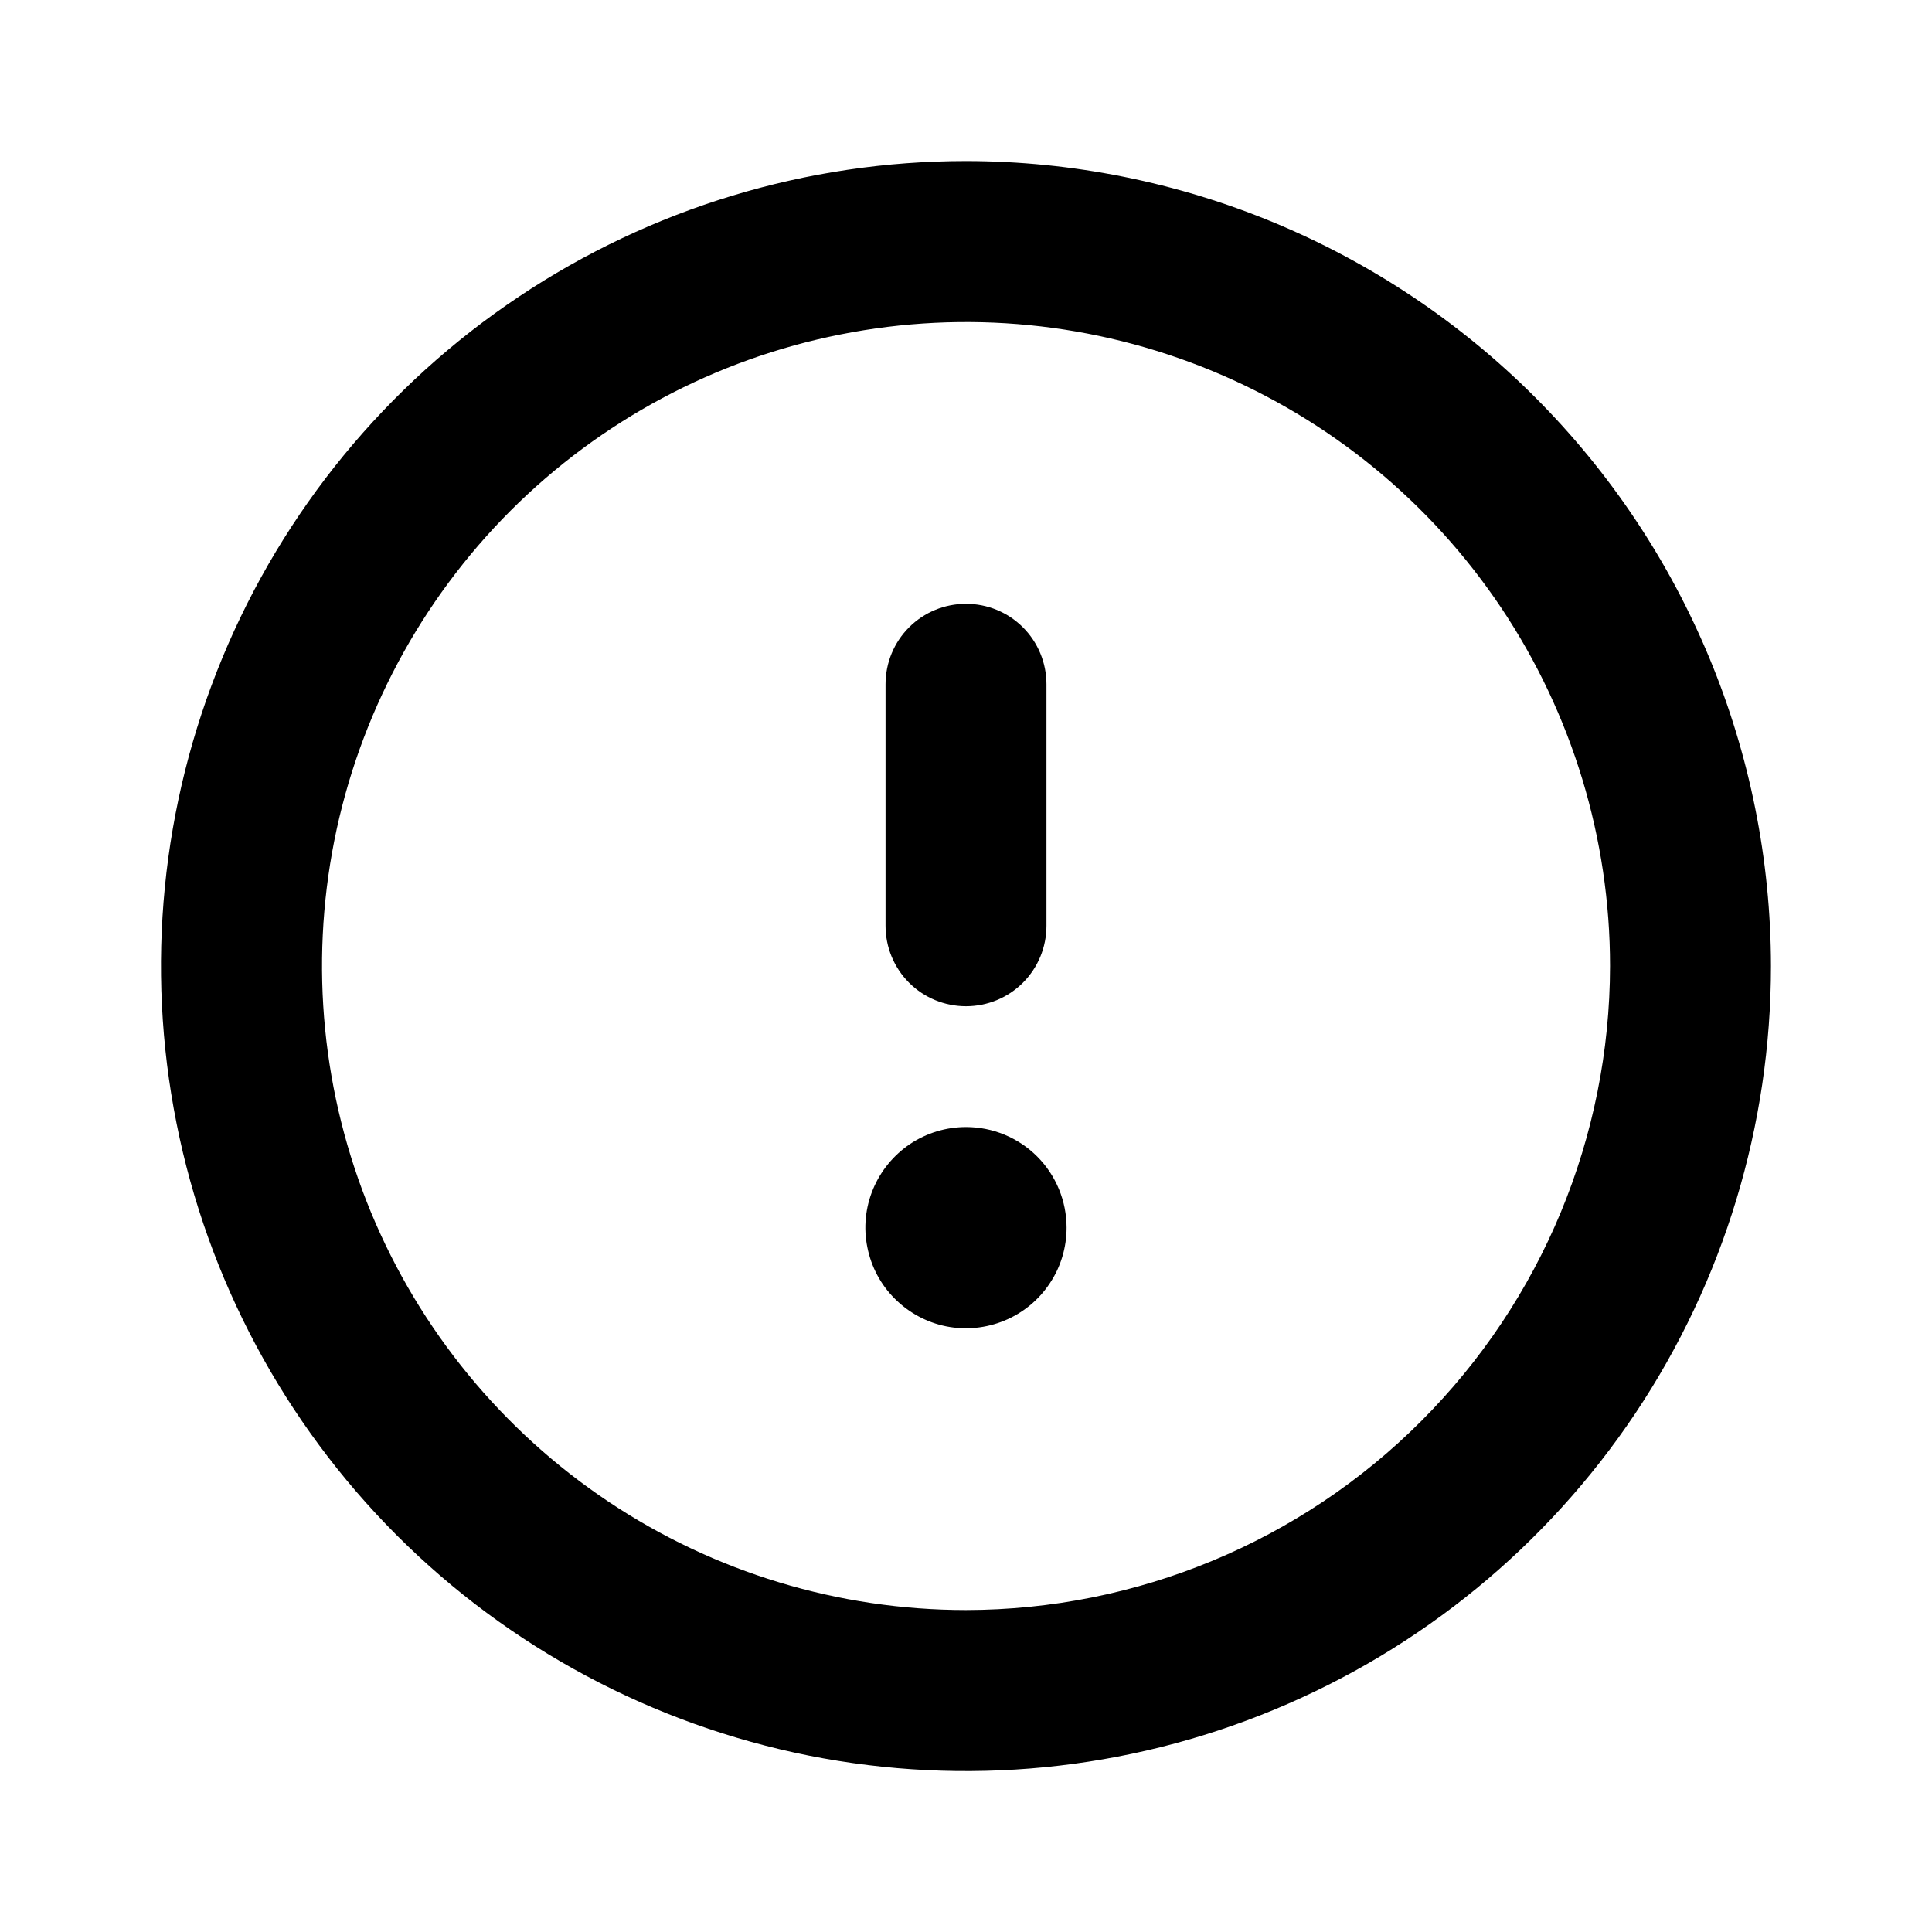
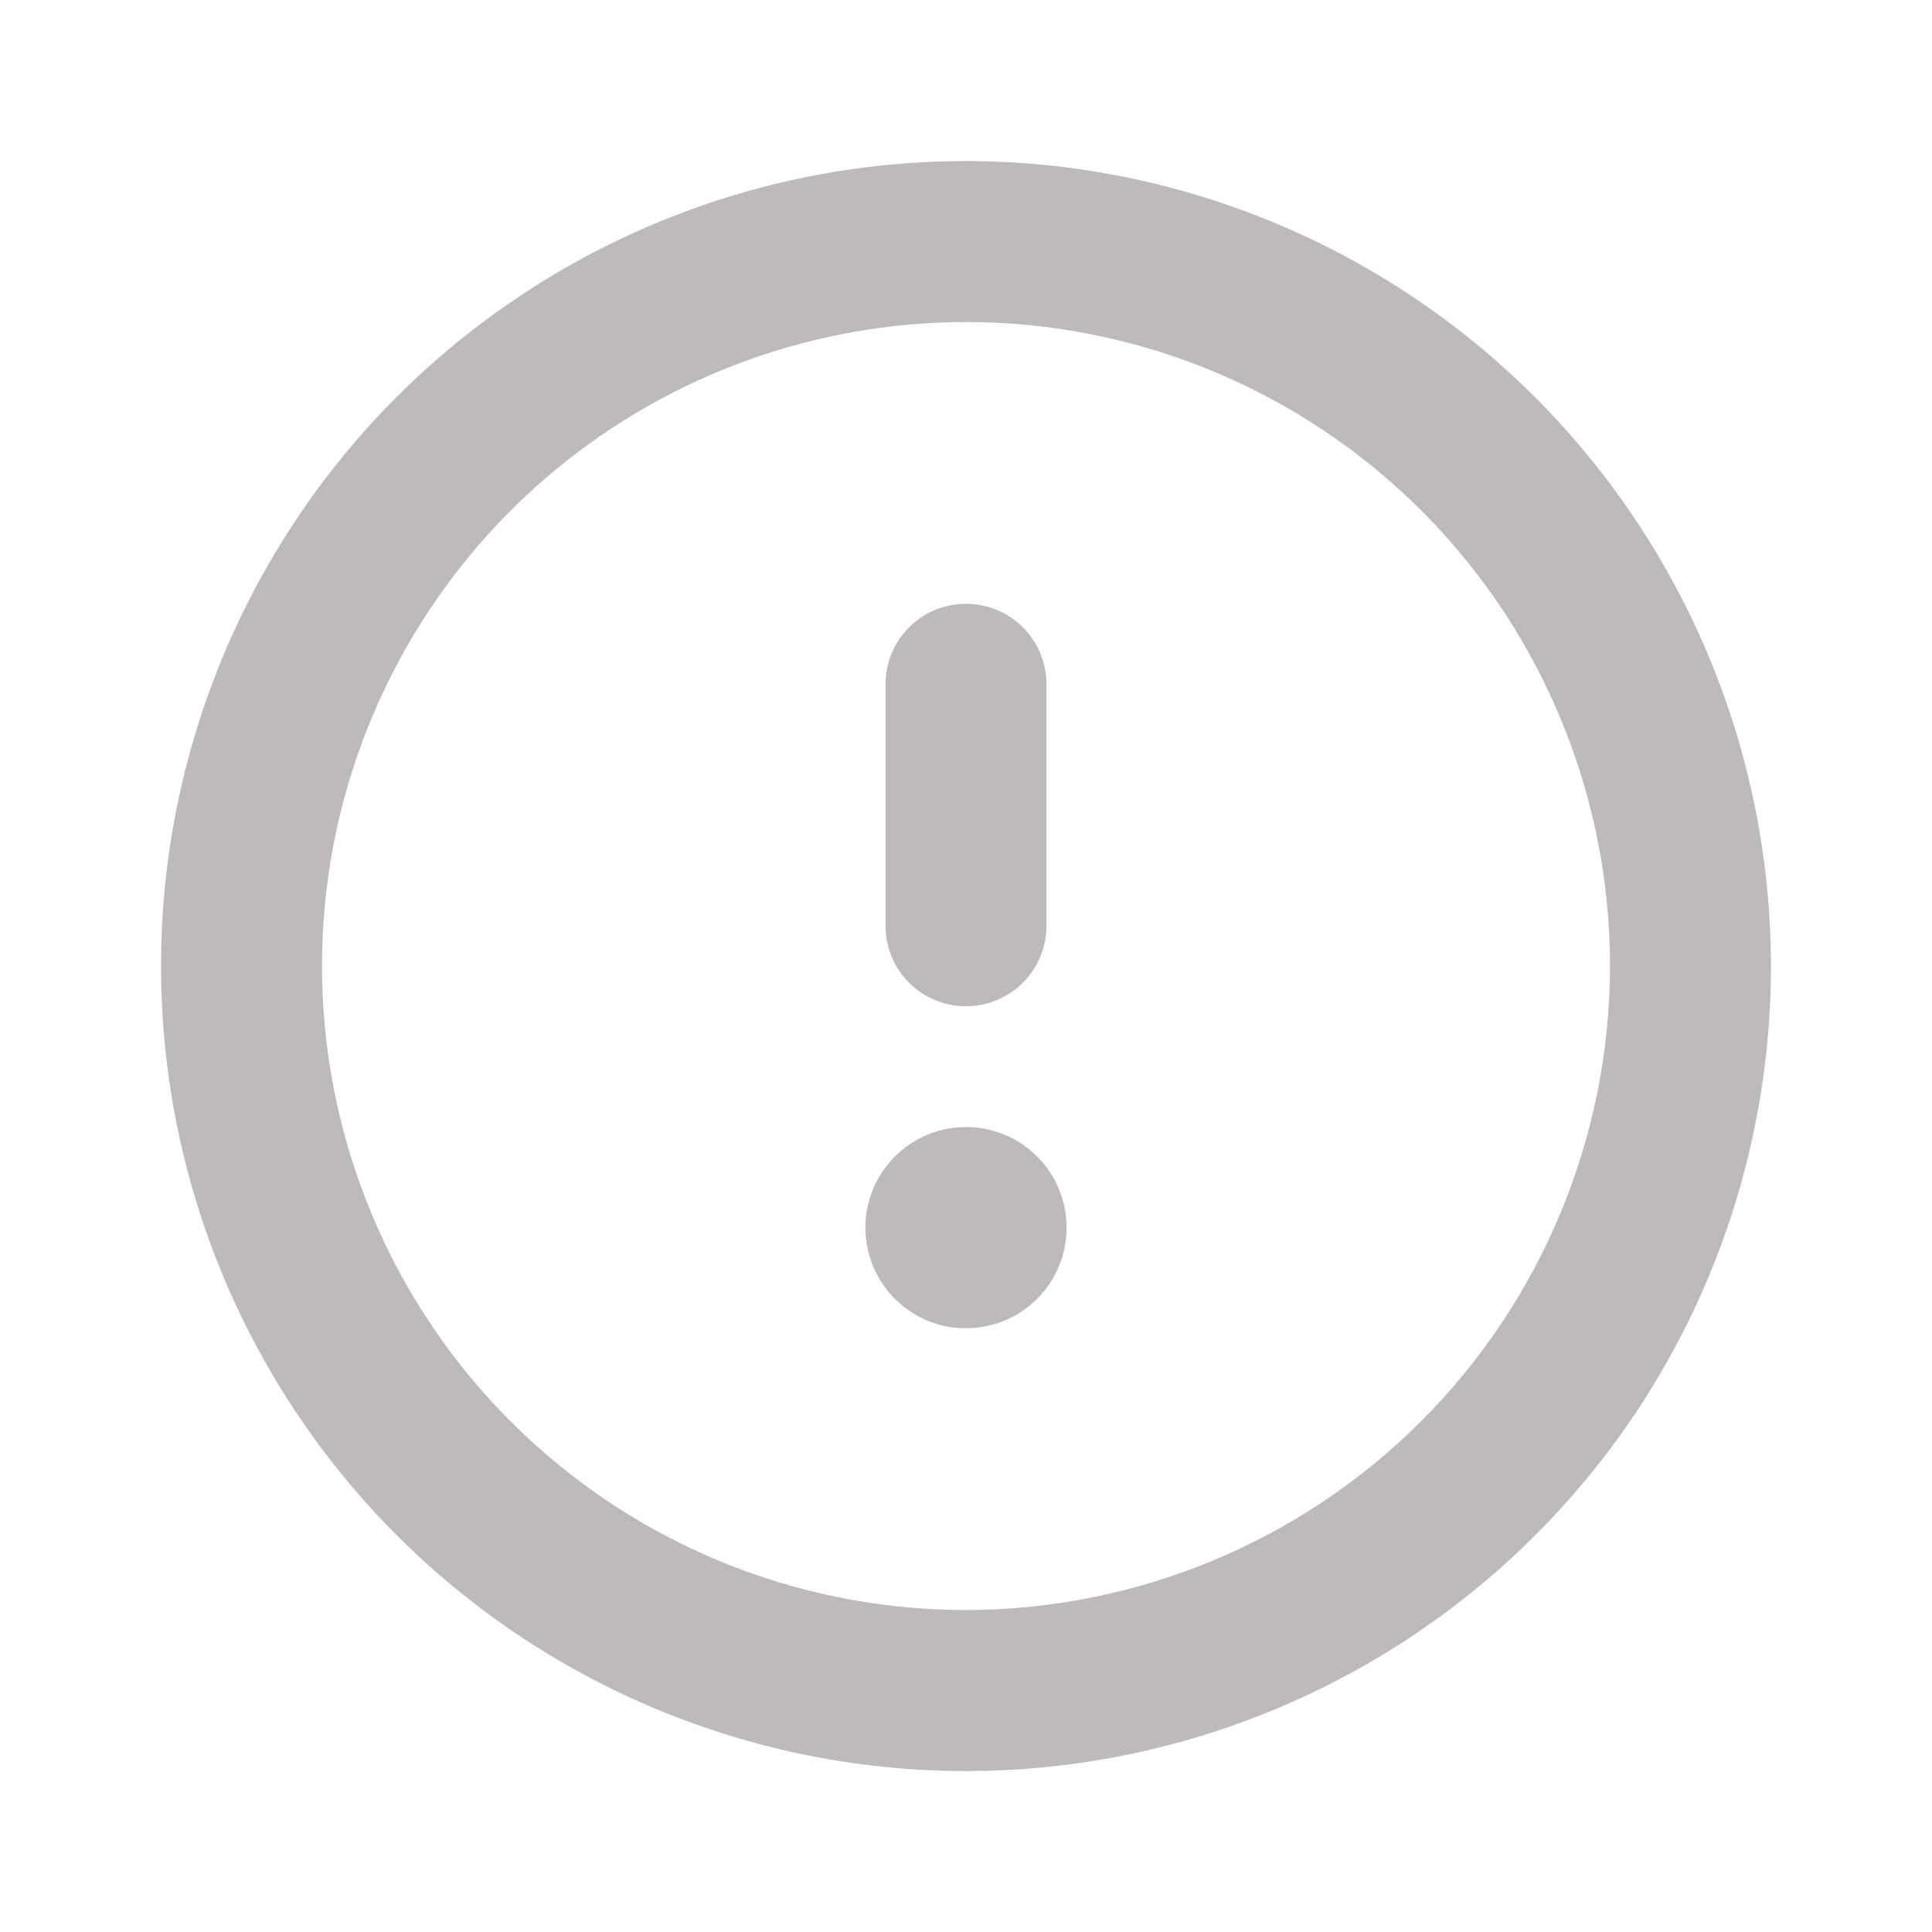
<svg xmlns="http://www.w3.org/2000/svg" width="17" height="17" viewBox="0 0 17 17" fill="none">
-   <path d="M8.5 9.917C8.325 9.917 8.154 9.969 8.008 10.066C7.863 10.164 7.749 10.302 7.682 10.464C7.615 10.625 7.597 10.803 7.632 10.975C7.666 11.147 7.75 11.305 7.874 11.428C7.998 11.552 8.156 11.637 8.327 11.671C8.499 11.705 8.677 11.687 8.839 11.62C9.001 11.553 9.139 11.44 9.236 11.294C9.334 11.149 9.385 10.977 9.385 10.802C9.385 10.568 9.292 10.342 9.126 10.176C8.96 10.01 8.735 9.917 8.5 9.917V9.917ZM8.5 8.854C8.688 8.854 8.868 8.78 9.001 8.647C9.134 8.514 9.208 8.334 9.208 8.146V6.021C9.208 5.833 9.134 5.653 9.001 5.52C8.868 5.387 8.688 5.313 8.5 5.313C8.312 5.313 8.132 5.387 7.999 5.52C7.866 5.653 7.792 5.833 7.792 6.021V8.146C7.792 8.334 7.866 8.514 7.999 8.647C8.132 8.78 8.312 8.854 8.5 8.854ZM8.5 1.417C7.099 1.417 5.73 1.832 4.565 2.611C3.4 3.389 2.492 4.495 1.956 5.79C1.42 7.084 1.279 8.508 1.553 9.882C1.826 11.256 2.501 12.518 3.491 13.509C4.482 14.5 5.744 15.174 7.118 15.448C8.492 15.721 9.916 15.581 11.211 15.044C12.505 14.508 13.611 13.601 14.39 12.436C15.168 11.271 15.583 9.901 15.583 8.5C15.581 6.622 14.834 4.822 13.506 3.494C12.178 2.166 10.378 1.419 8.5 1.417V1.417ZM8.5 14.167C7.379 14.167 6.284 13.835 5.352 13.212C4.42 12.589 3.694 11.704 3.265 10.669C2.836 9.633 2.724 8.494 2.942 7.395C3.161 6.296 3.701 5.286 4.493 4.493C5.286 3.701 6.295 3.161 7.395 2.943C8.494 2.724 9.633 2.836 10.669 3.265C11.704 3.694 12.589 4.42 13.212 5.352C13.834 6.284 14.167 7.38 14.167 8.5C14.165 10.003 13.567 11.443 12.505 12.505C11.443 13.568 10.002 14.165 8.5 14.167Z" fill="black" />
+   <path d="M8.5 9.917C8.325 9.917 8.154 9.969 8.008 10.066C7.863 10.164 7.749 10.302 7.682 10.464C7.615 10.625 7.597 10.803 7.632 10.975C7.666 11.147 7.75 11.305 7.874 11.428C7.998 11.552 8.156 11.637 8.327 11.671C8.499 11.705 8.677 11.687 8.839 11.62C9.001 11.553 9.139 11.44 9.236 11.294C9.334 11.149 9.385 10.977 9.385 10.802C9.385 10.568 9.292 10.342 9.126 10.176C8.96 10.01 8.735 9.917 8.5 9.917V9.917ZM8.5 8.854C8.688 8.854 8.868 8.78 9.001 8.647C9.134 8.514 9.208 8.334 9.208 8.146V6.021C9.208 5.833 9.134 5.653 9.001 5.52C8.868 5.387 8.688 5.313 8.5 5.313C8.312 5.313 8.132 5.387 7.999 5.52C7.866 5.653 7.792 5.833 7.792 6.021V8.146C7.792 8.334 7.866 8.514 7.999 8.647C8.132 8.78 8.312 8.854 8.5 8.854ZM8.5 1.417C7.099 1.417 5.73 1.832 4.565 2.611C3.4 3.389 2.492 4.495 1.956 5.79C1.42 7.084 1.279 8.508 1.553 9.882C1.826 11.256 2.501 12.518 3.491 13.509C4.482 14.5 5.744 15.174 7.118 15.448C8.492 15.721 9.916 15.581 11.211 15.044C12.505 14.508 13.611 13.601 14.39 12.436C15.168 11.271 15.583 9.901 15.583 8.5C15.581 6.622 14.834 4.822 13.506 3.494C12.178 2.166 10.378 1.419 8.5 1.417V1.417ZM8.5 14.167C7.379 14.167 6.284 13.835 5.352 13.212C4.42 12.589 3.694 11.704 3.265 10.669C2.836 9.633 2.724 8.494 2.942 7.395C3.161 6.296 3.701 5.286 4.493 4.493C5.286 3.701 6.295 3.161 7.395 2.943C8.494 2.724 9.633 2.836 10.669 3.265C11.704 3.694 12.589 4.42 13.212 5.352C13.834 6.284 14.167 7.38 14.167 8.5C14.165 10.003 13.567 11.443 12.505 12.505C11.443 13.568 10.002 14.165 8.5 14.167Z" fill="#BFBABA" />
</svg>
